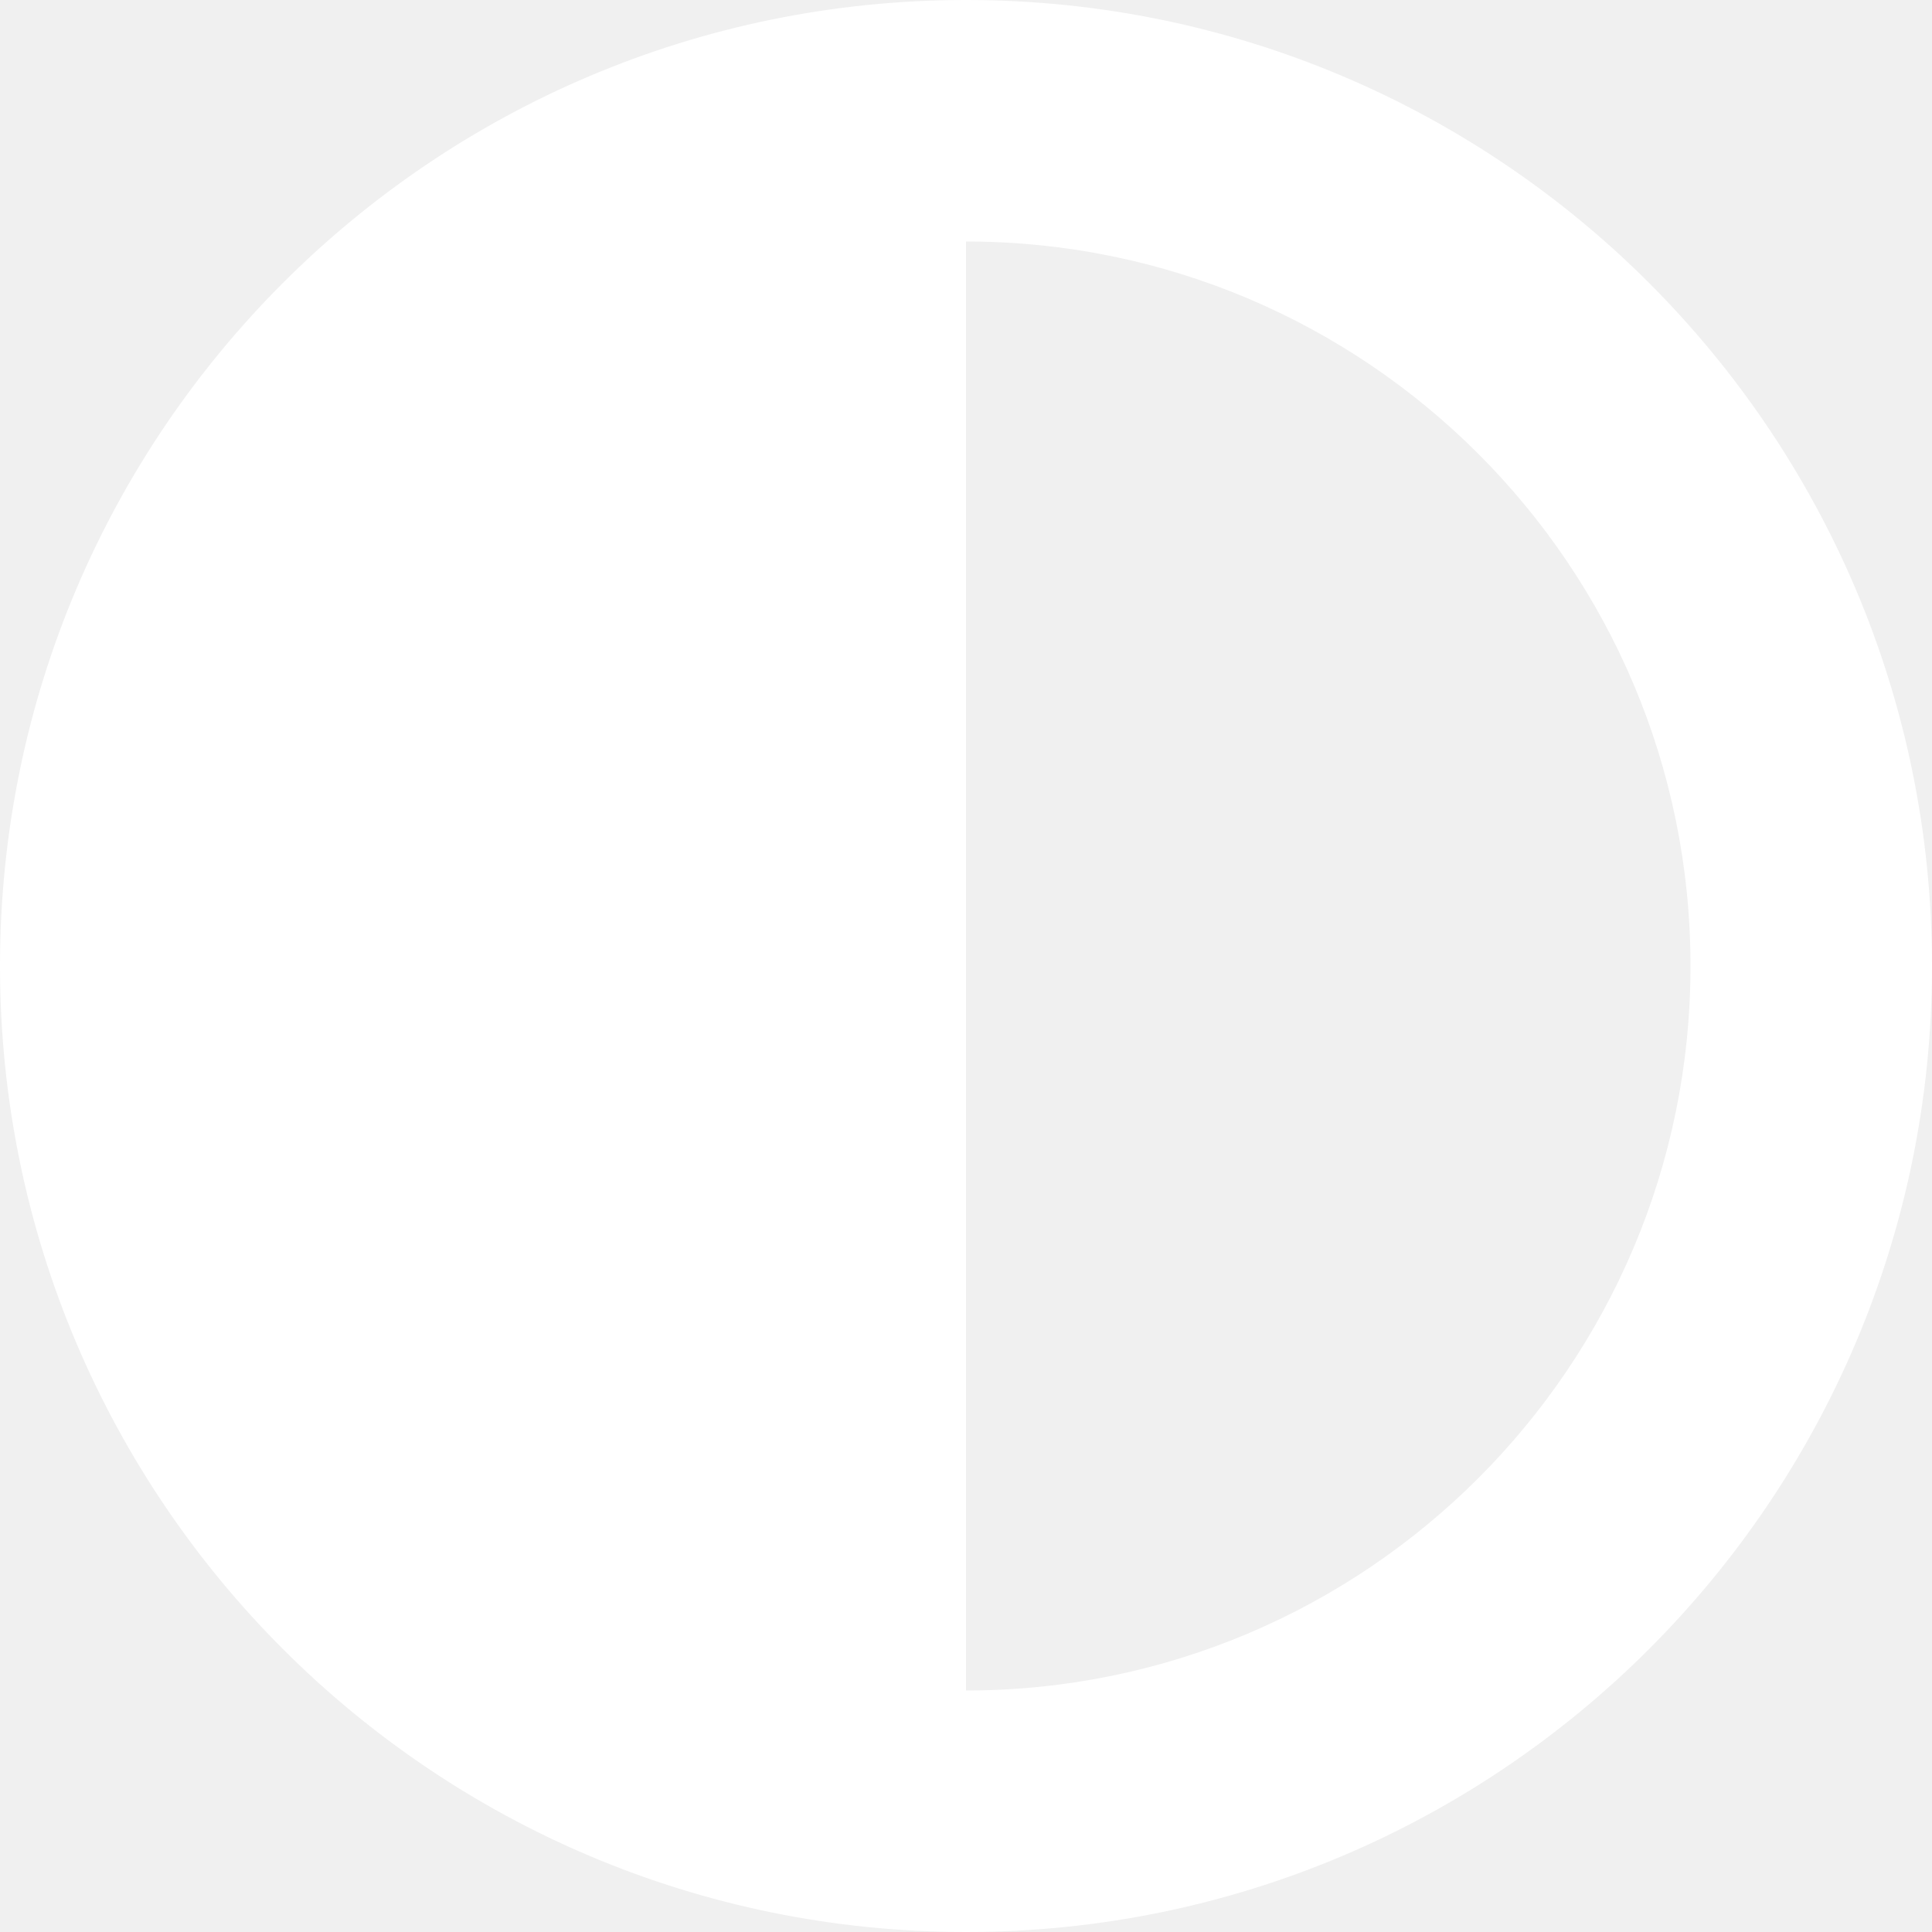
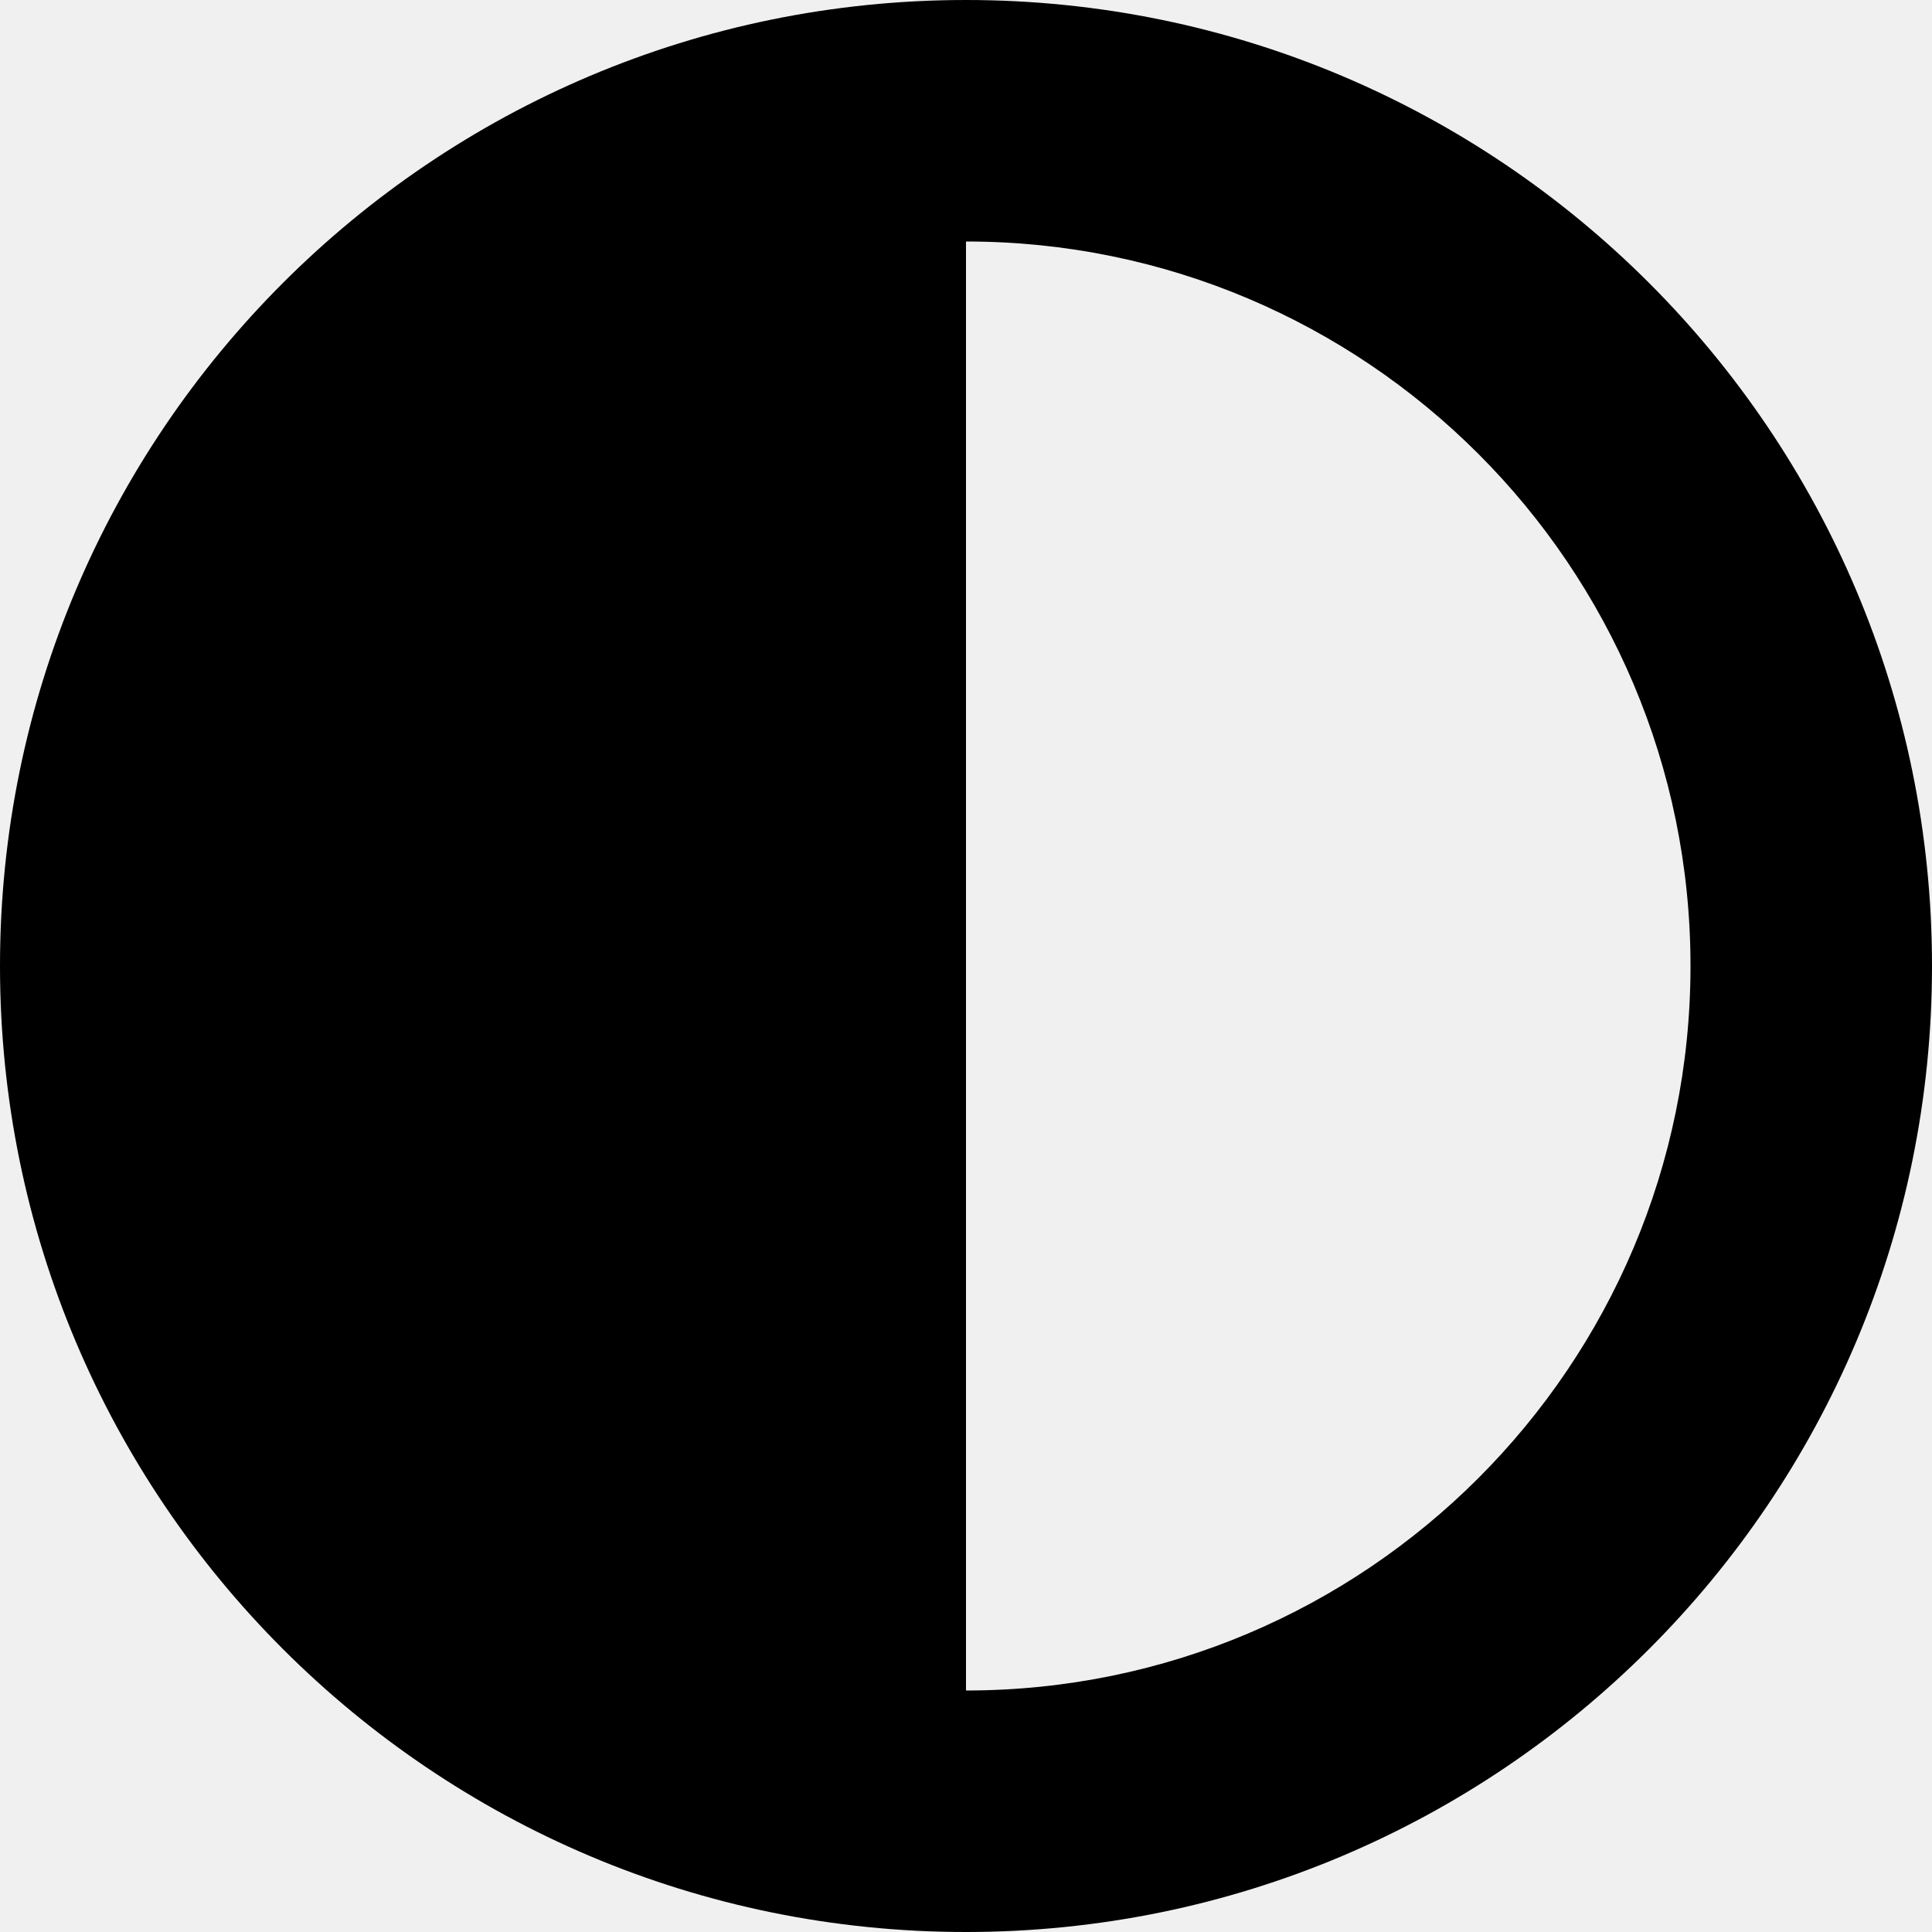
<svg xmlns="http://www.w3.org/2000/svg" height="1em" viewBox="0 0 512 512">
  <style>
        svg {
-             fill: #ffffff
+             fill: #fffffff
        }
    </style>
  <path d="M448 256c0-106-86-192-192-192V448c106 0 192-86 192-192zM0 256a256 256 0 1 1 512 0A256 256 0 1 1 0 256z" />
</svg>
